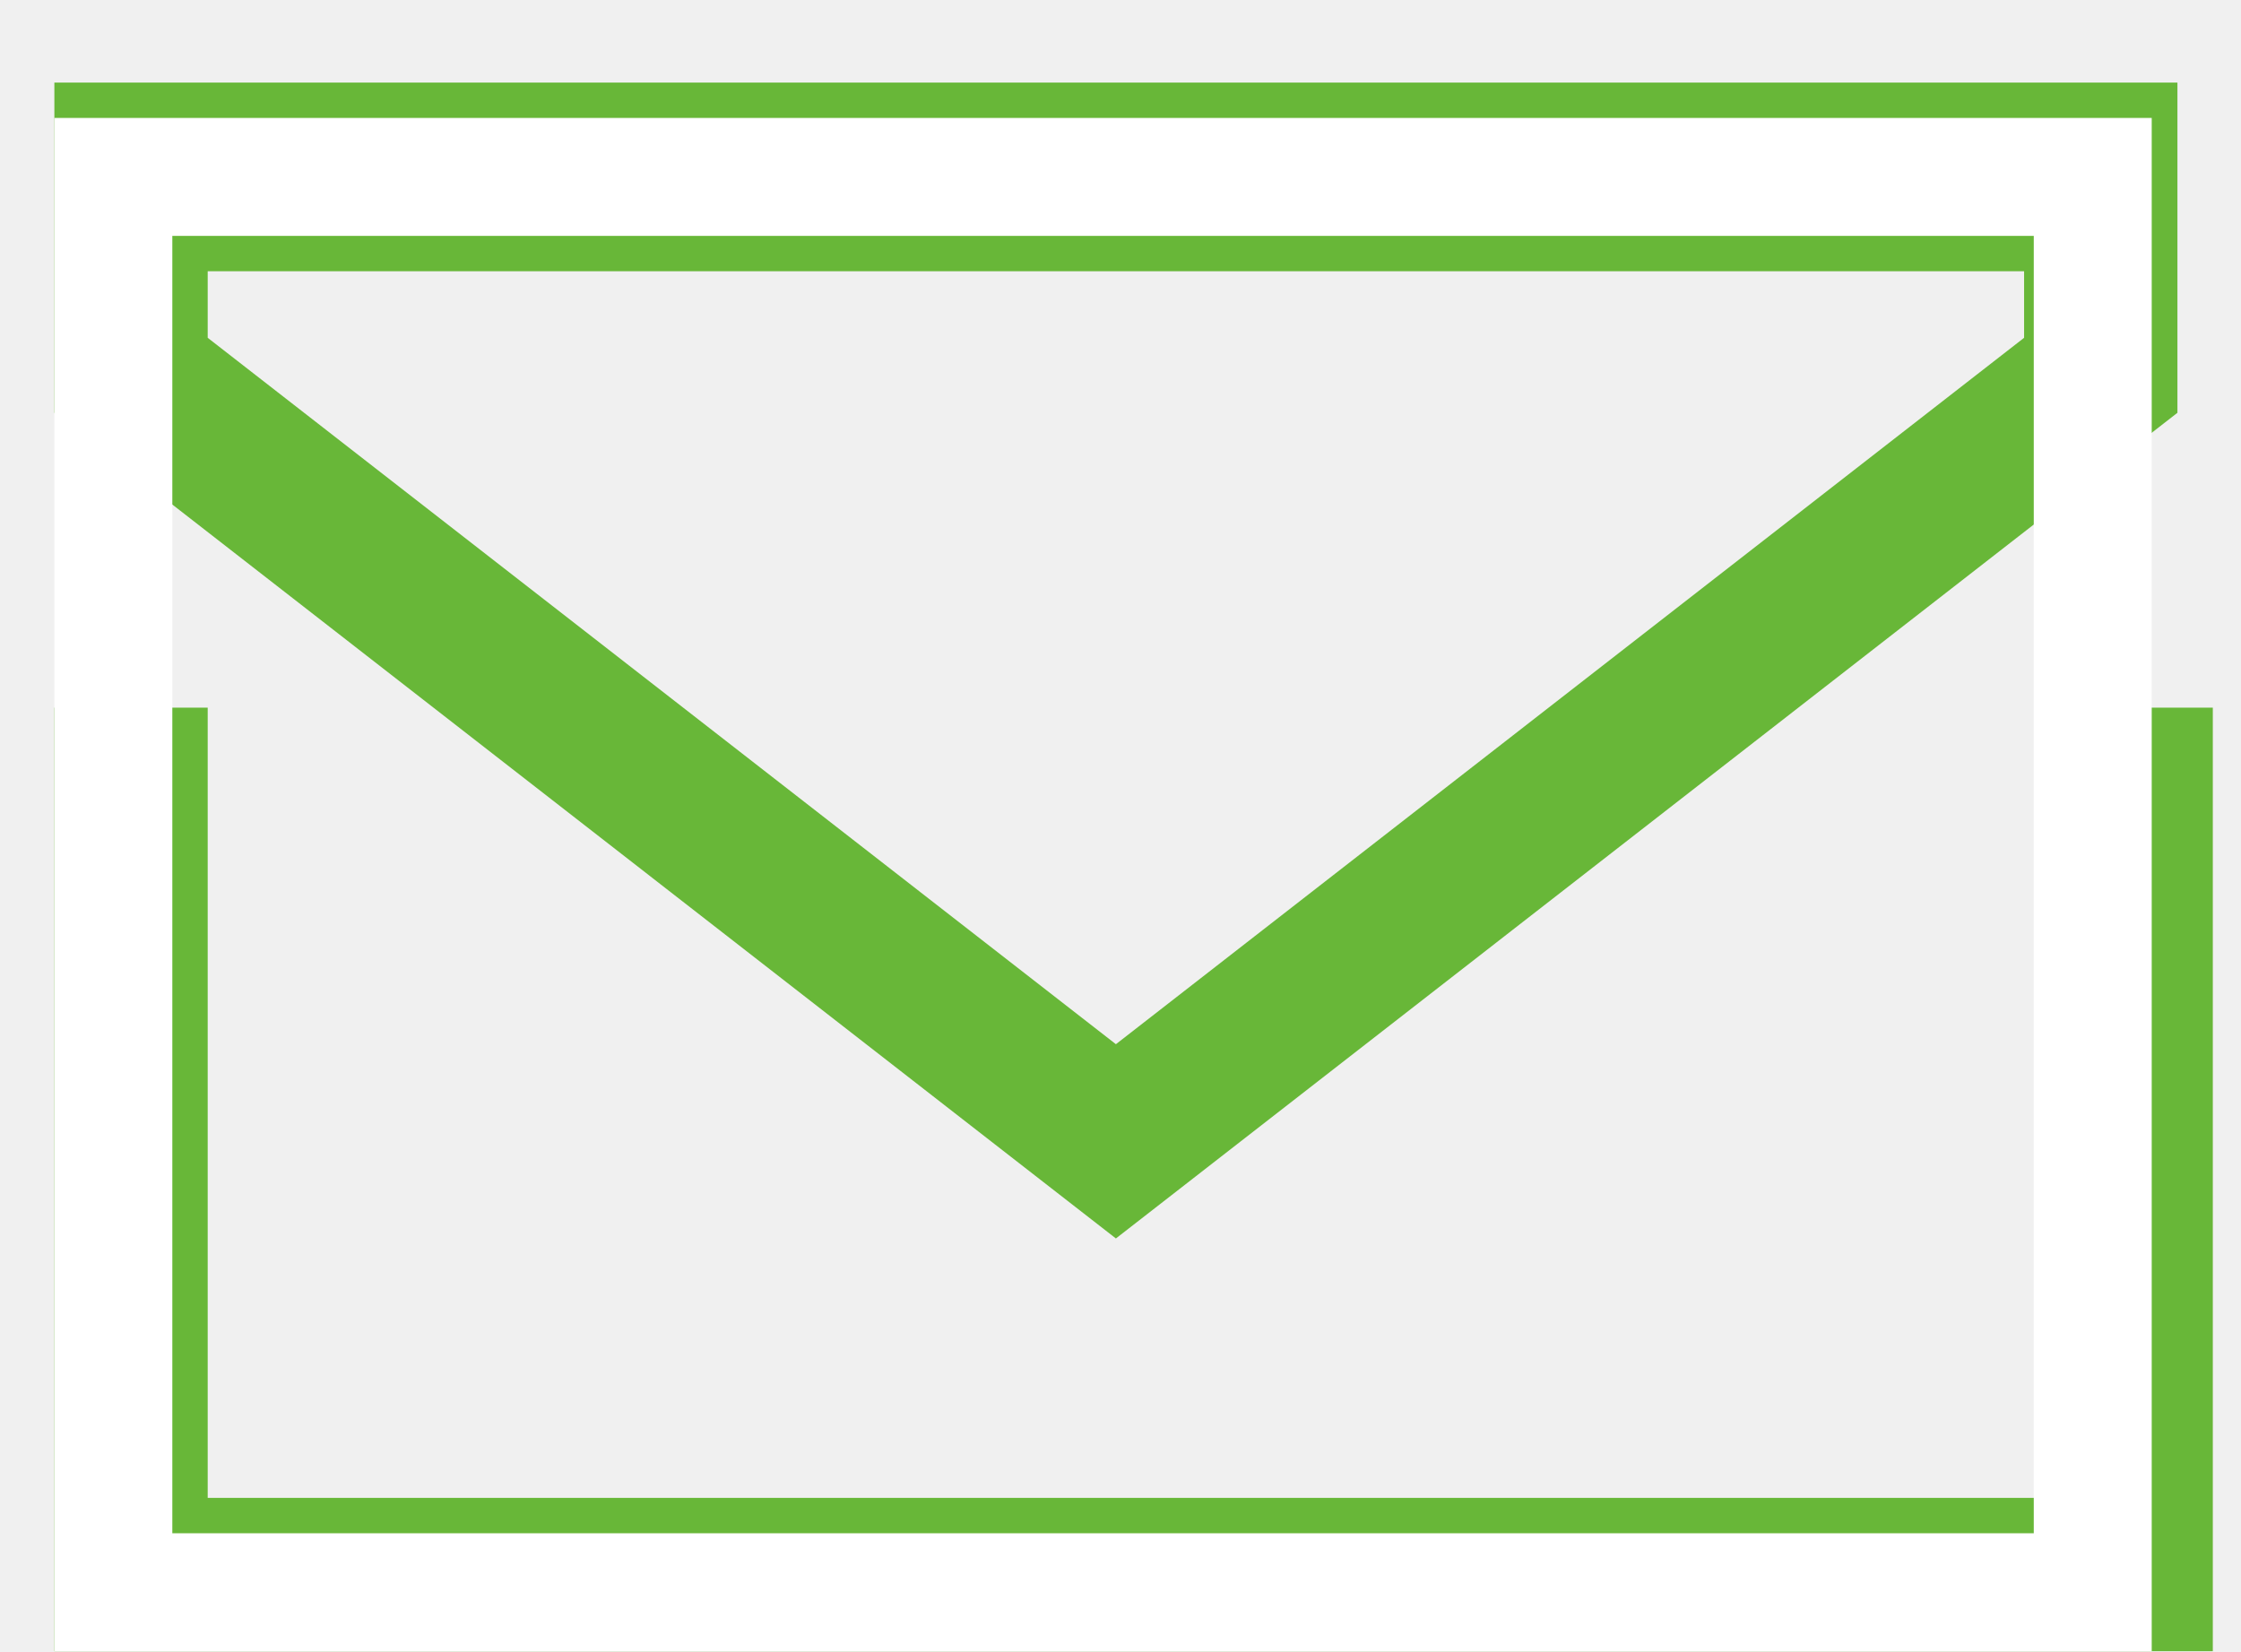
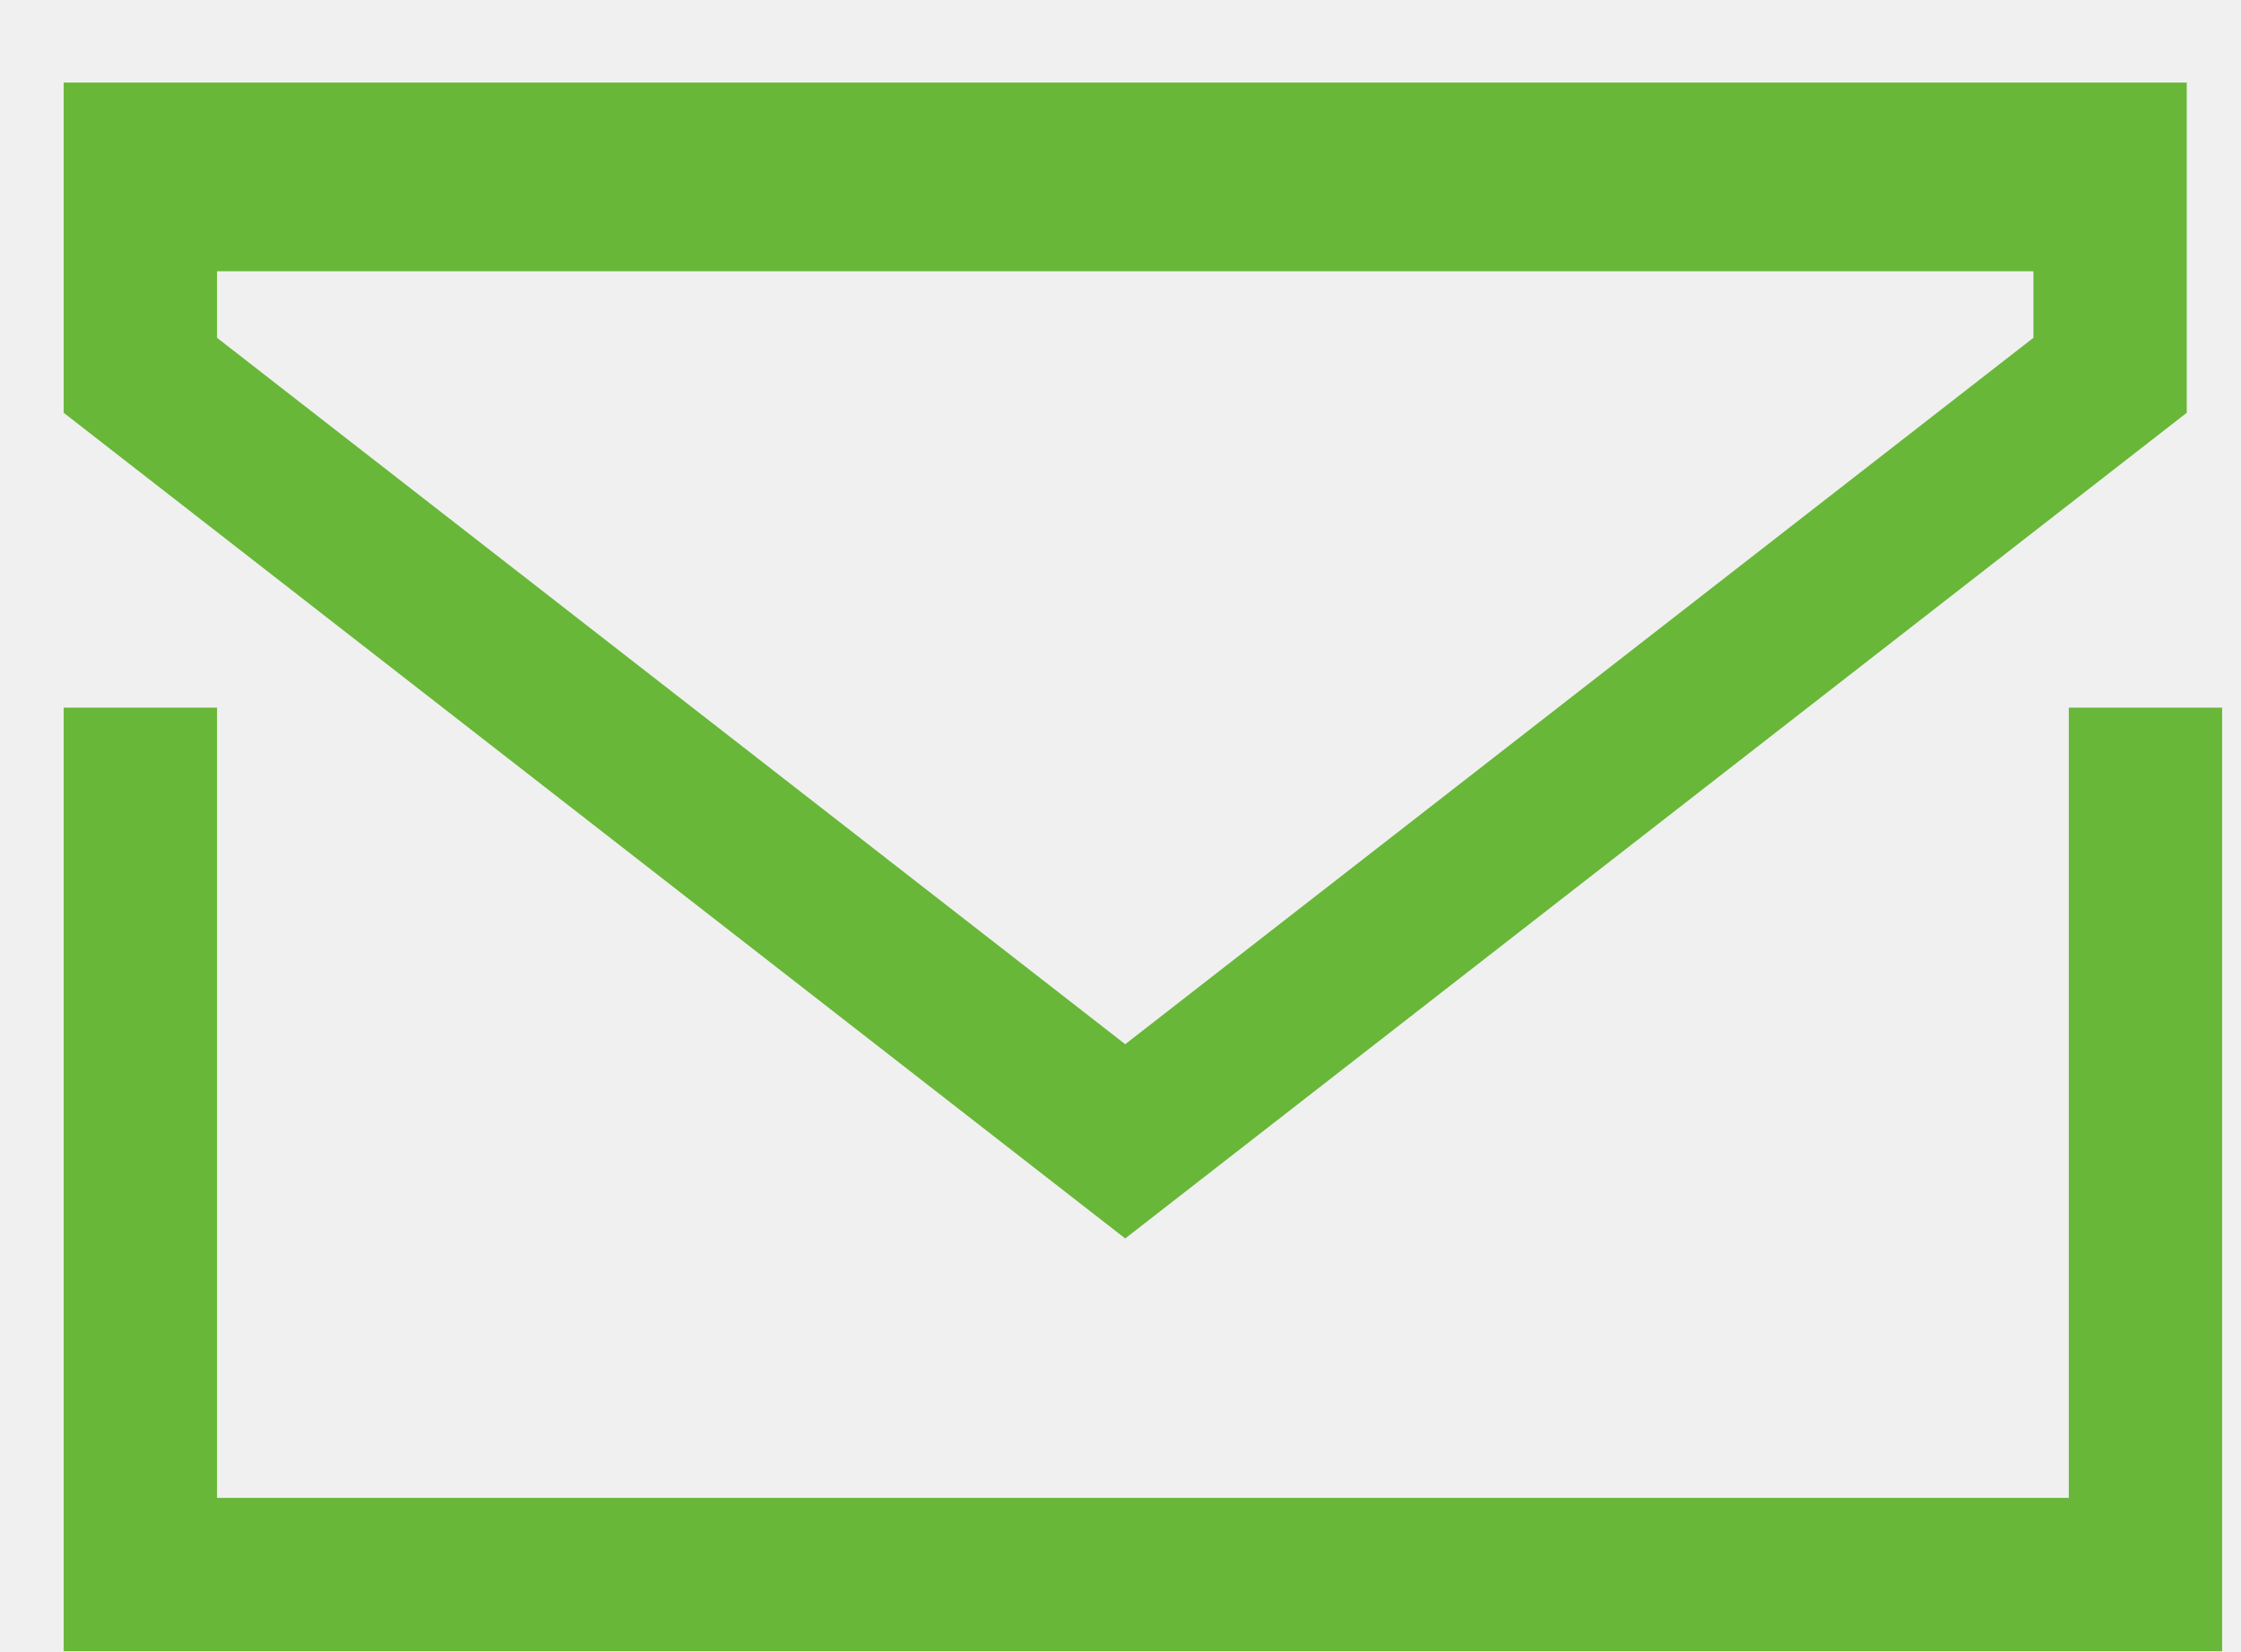
<svg xmlns="http://www.w3.org/2000/svg" width="19" height="14" fill="none">
-   <path stroke="#68B738" stroke-width="1.3" d="M1.111 6v8m17-8v8m-17.65-.65h18m-18-12h18m-.65 1.832l-8.35 6.495-8.35-6.495V1.65h16.7v1.532z" />
-   <path stroke="#fff" d="M.961 1.5h16.782v12H.961z" />
+   <path stroke="#68B738" stroke-width="1.3" d="M1.19 6v8m17-8v8M.54 13.35h18m-18-12h18m-.65 1.832L9.54 9.677 1.19 3.182V1.65h16.7v1.532z" />
</svg>
